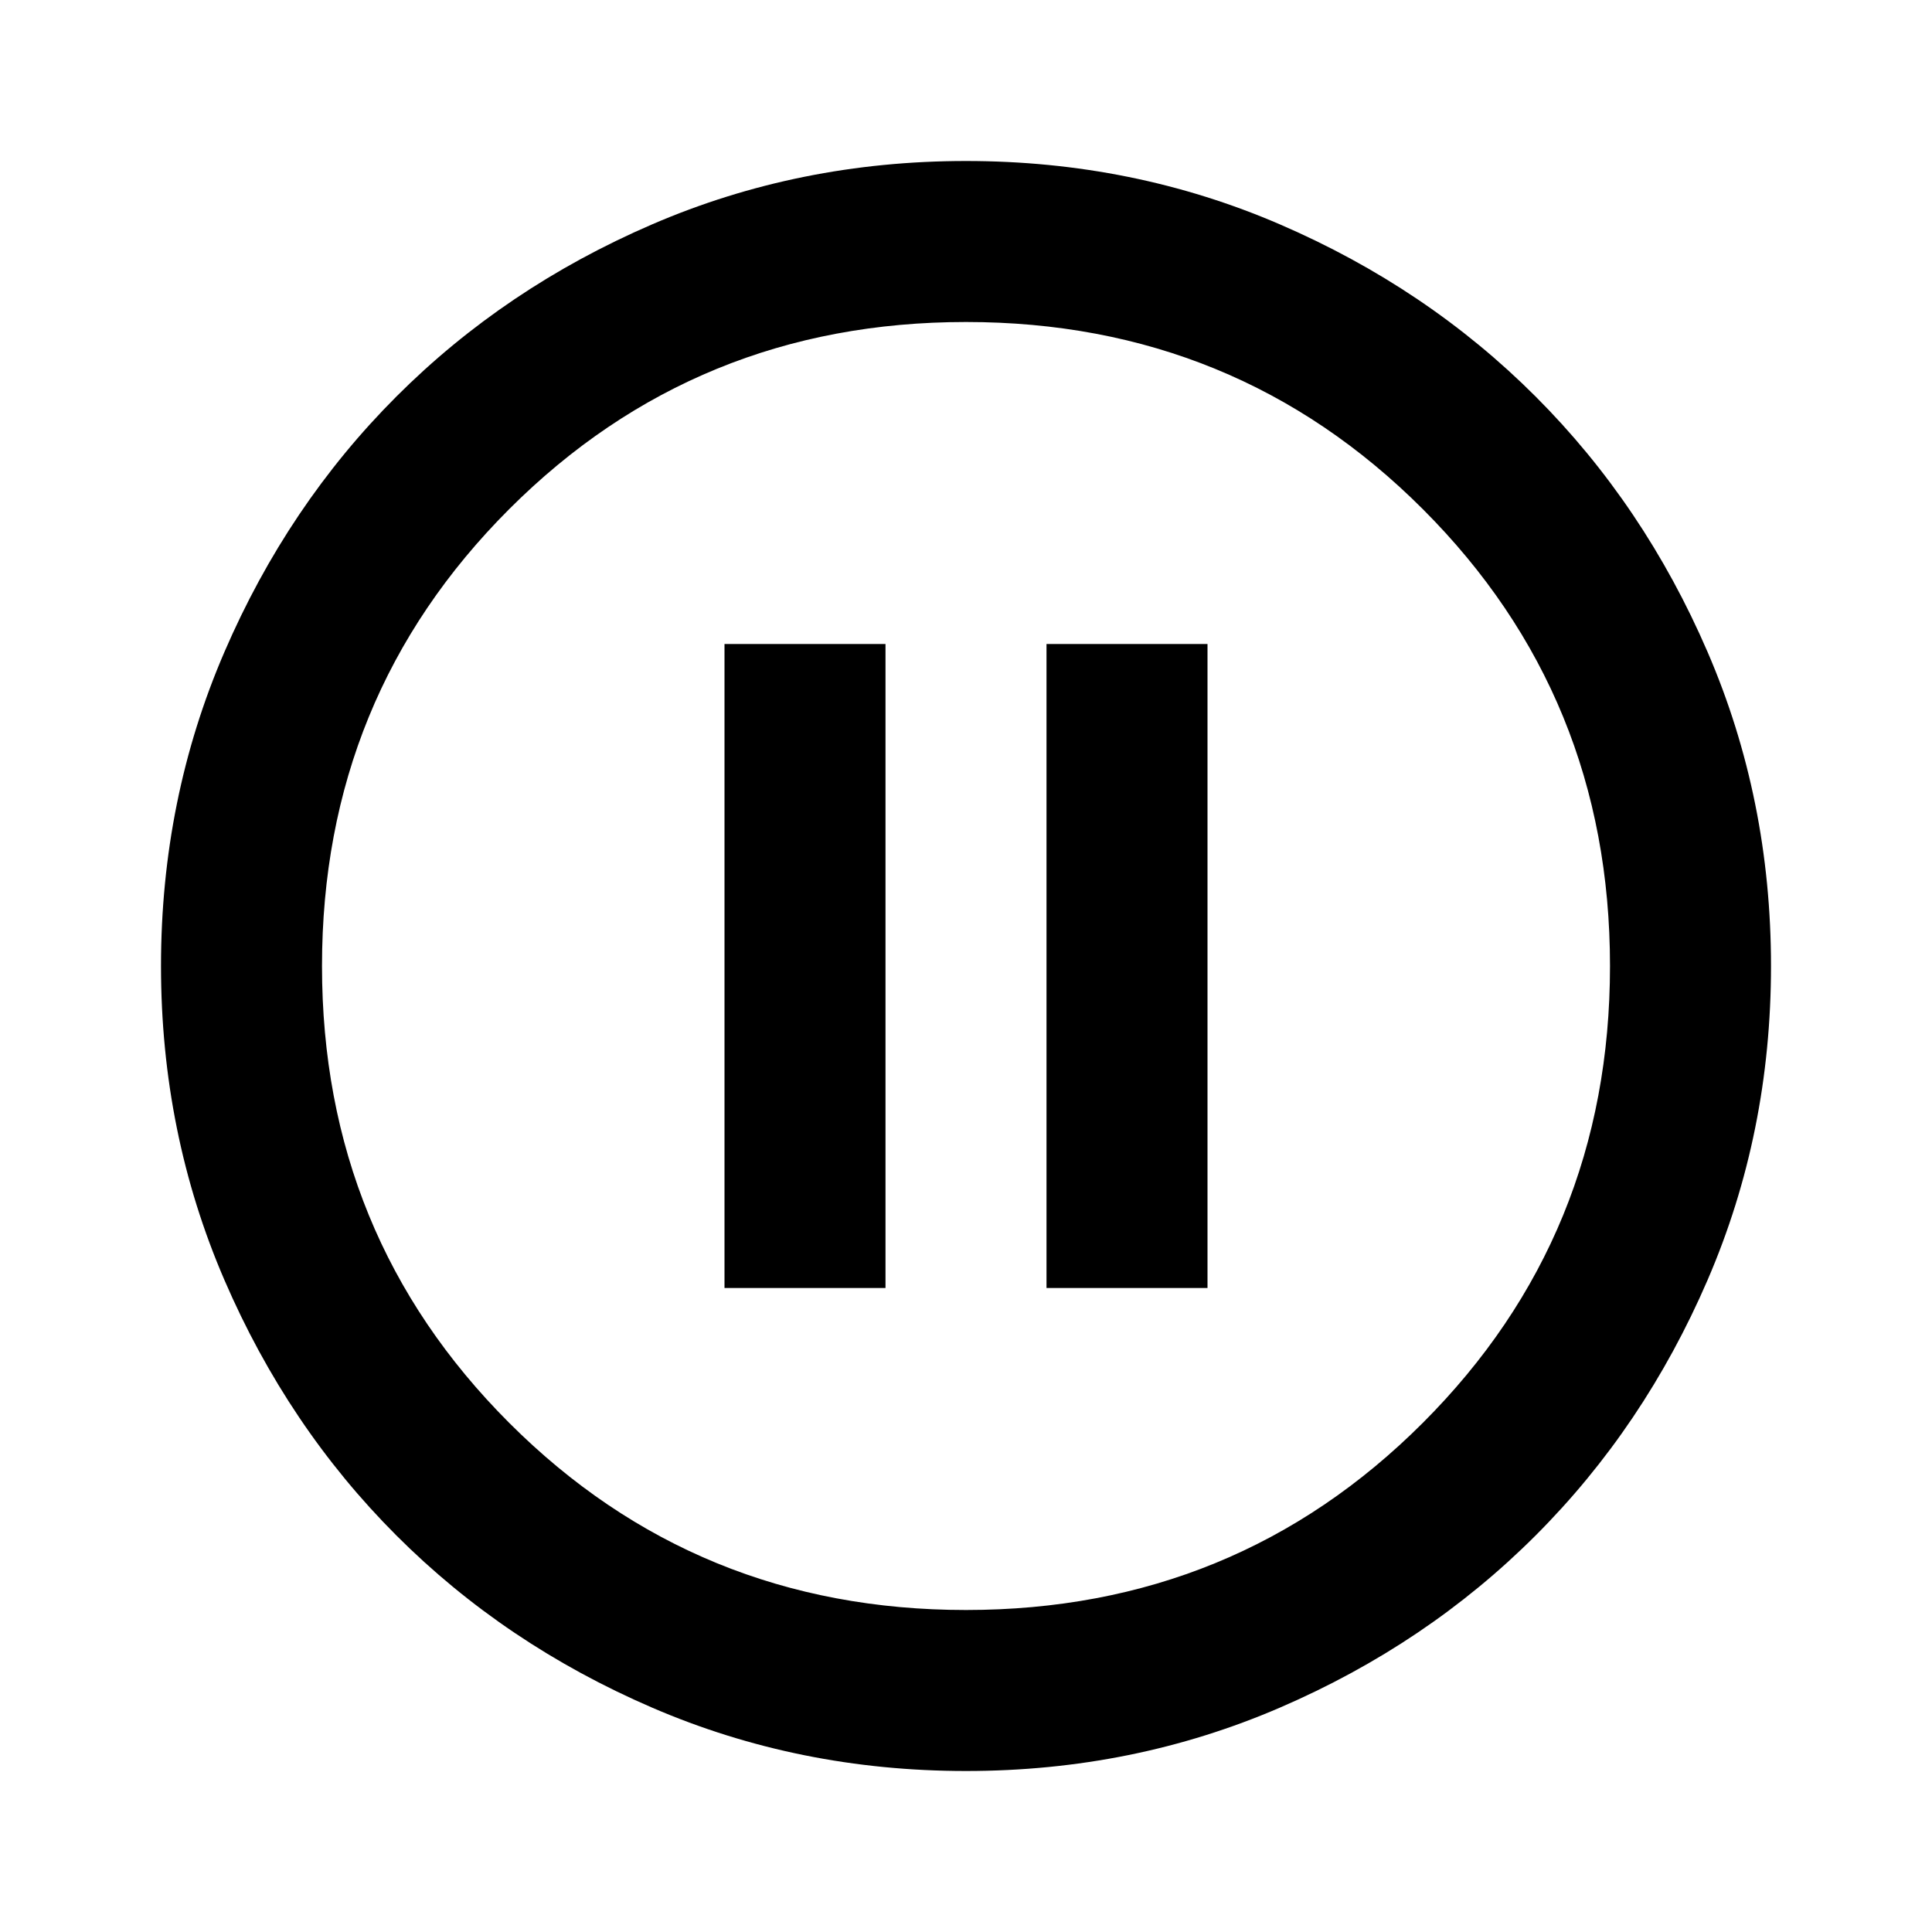
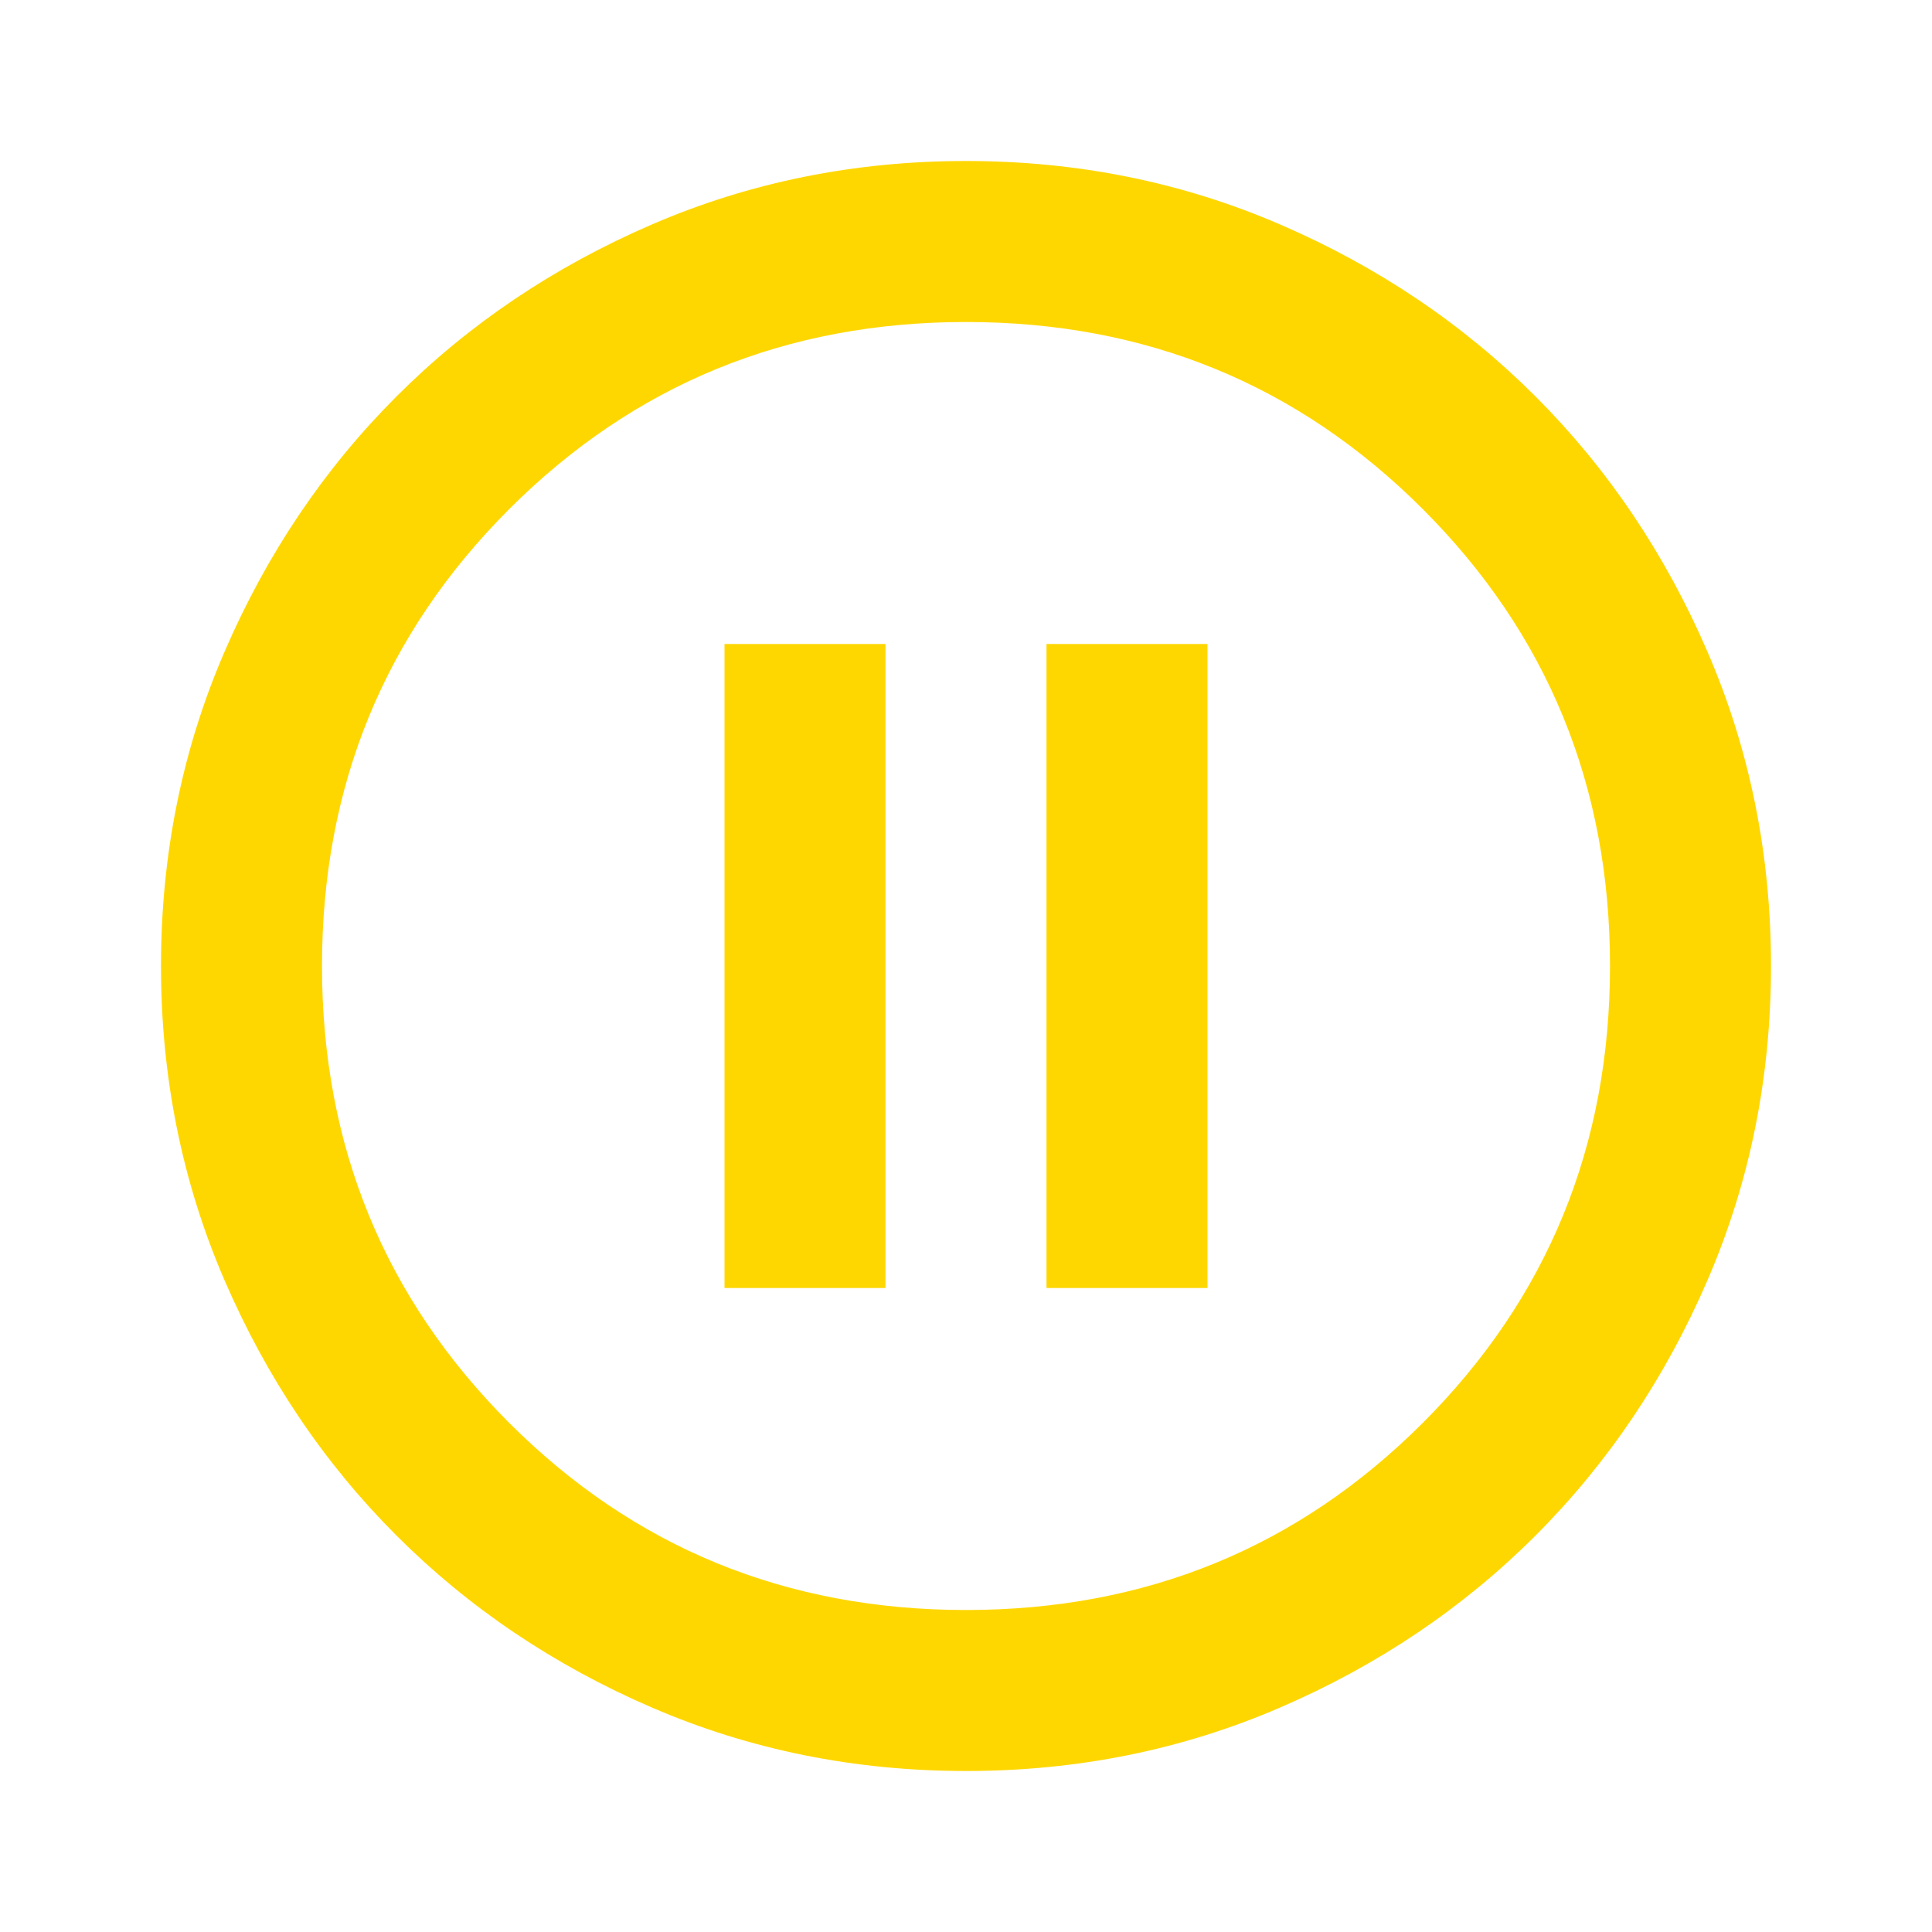
- <svg xmlns="http://www.w3.org/2000/svg" height="24px" viewBox="0 -960 960 960" width="24px" fill="#000">
+ <svg xmlns="http://www.w3.org/2000/svg" height="24px" viewBox="0 -960 960 960" width="24px" fill="gold">
  <path d="M360-320h80v-320h-80v320Zm160 0h80v-320h-80v320ZM480-80q-83 0-156-31.5T197-197q-54-54-85.5-127T80-480q0-83 31.5-156T197-763q54-54 127-85.5T480-880q83 0 156 31.5T763-763q54 54 85.5 127T880-480q0 83-31.5 156T763-197q-54 54-127 85.5T480-80Zm0-80q134 0 227-93t93-227q0-134-93-227t-227-93q-134 0-227 93t-93 227q0 134 93 227t227 93Zm0-320Z" />
</svg>
